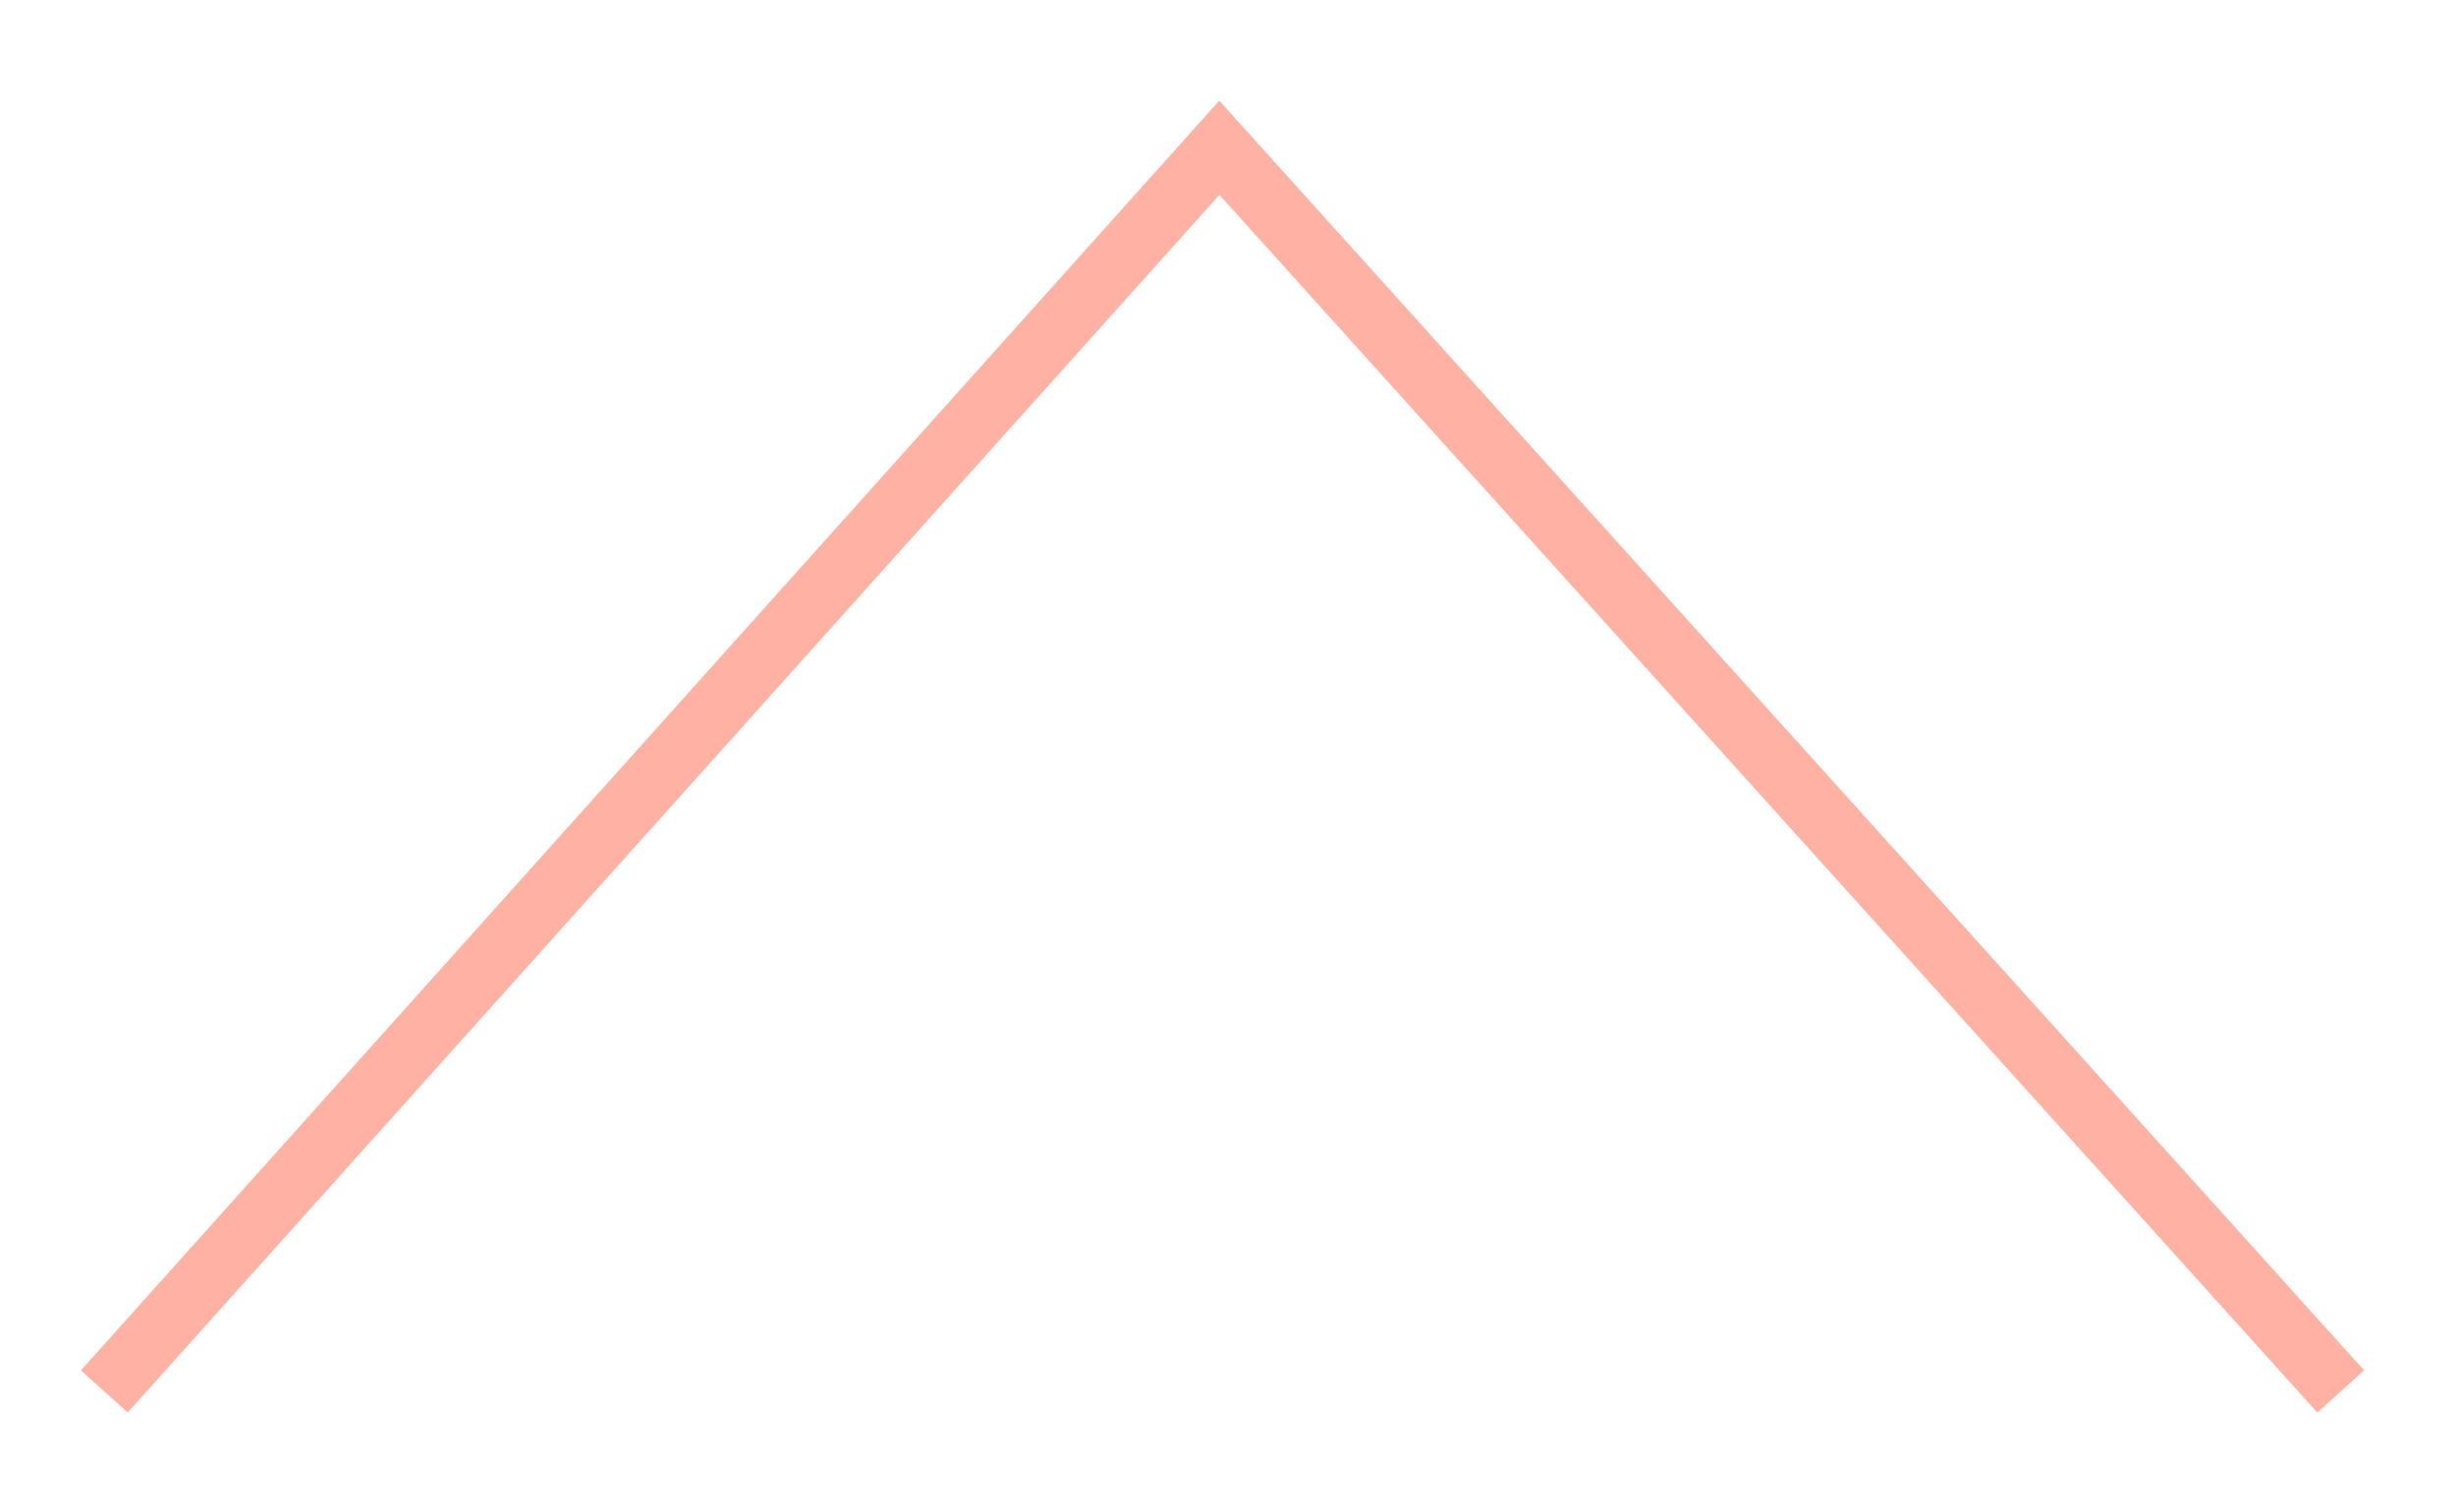
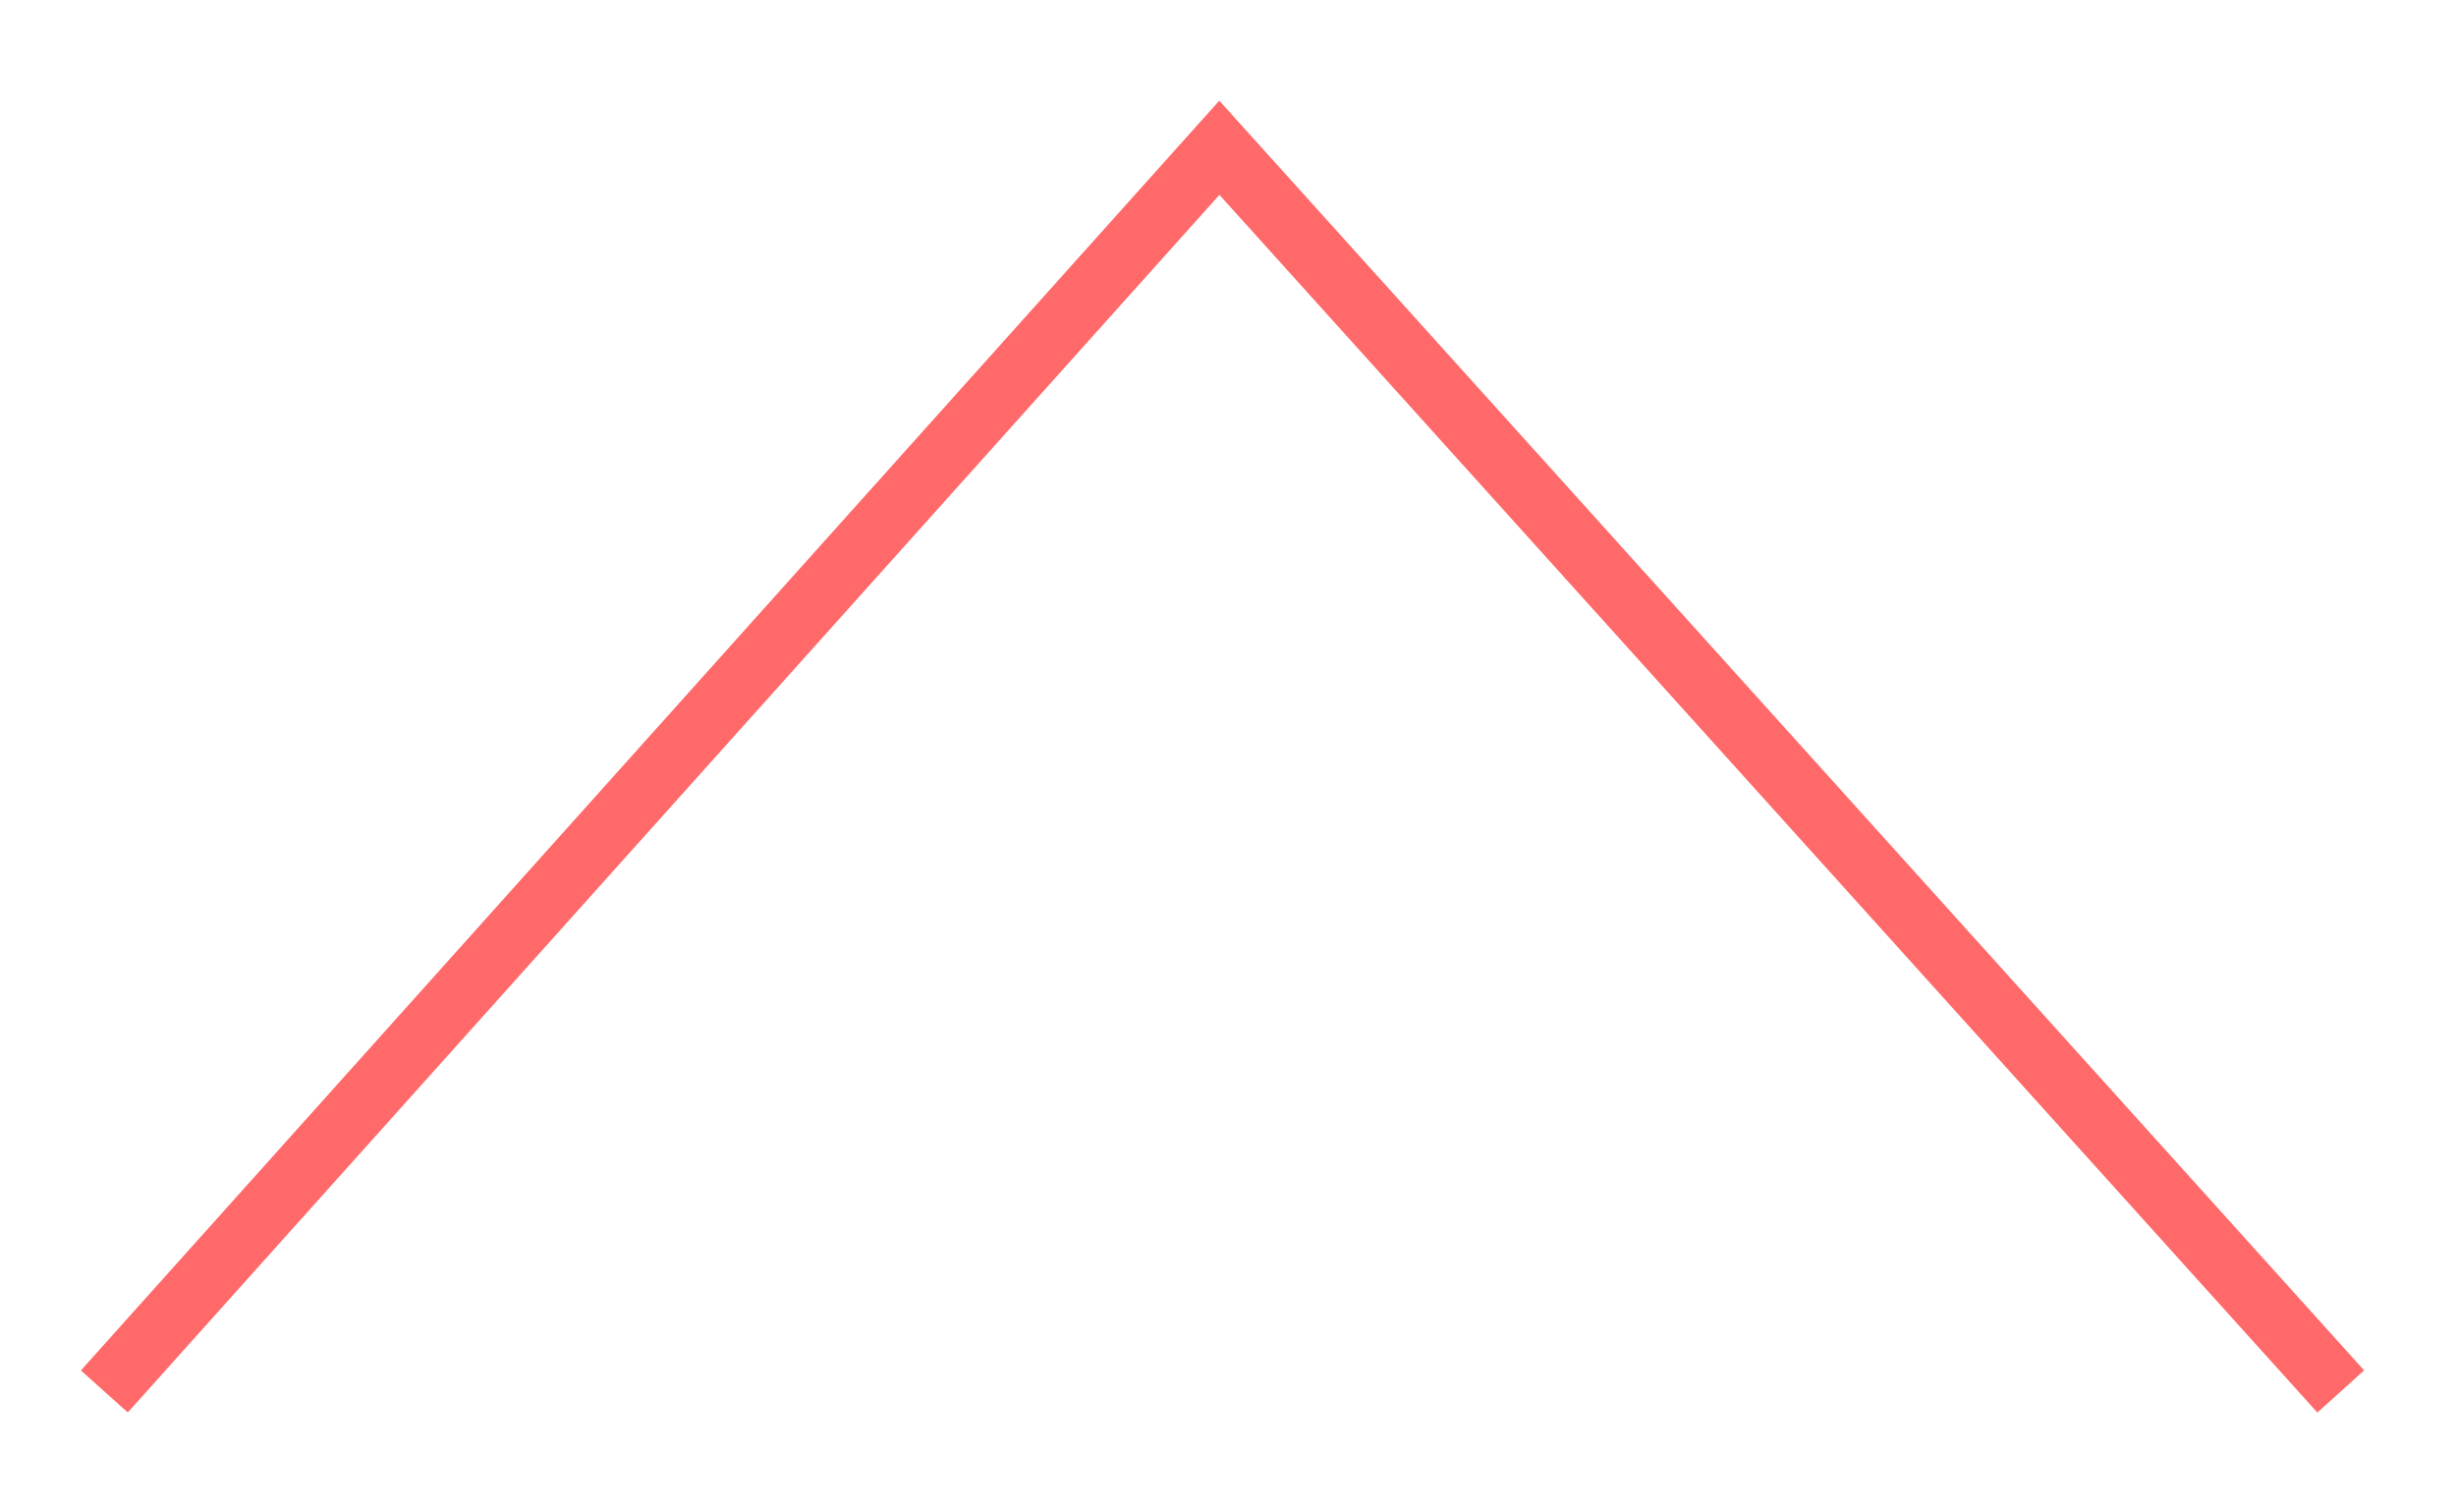
<svg xmlns="http://www.w3.org/2000/svg" width="39px" height="24px" viewBox="0 0 39 24" version="1.1">
  <defs />
  <g id="UI" stroke="none" stroke-width="1" fill="none" fill-rule="evenodd">
-     <g id="constellation-active" transform="translate(-29, -21)" stroke-width="1" stroke="#ffb2a3">
+     <g id="constellation-active" transform="translate(-29, -21)" stroke-width="1" stroke="rgba(255,105,105,1)">
      <g id="Scale-Title" transform="translate(30, 21)">
        <polyline id="Path-1" transform="translate(18.41307, 12.22031) scale(-1, 1) rotate(-270) translate(-18.41307, -12.22031) " points="28.287 -5.536 8.539 12.17 28.287 29.977" />
      </g>
    </g>
  </g>
</svg>
